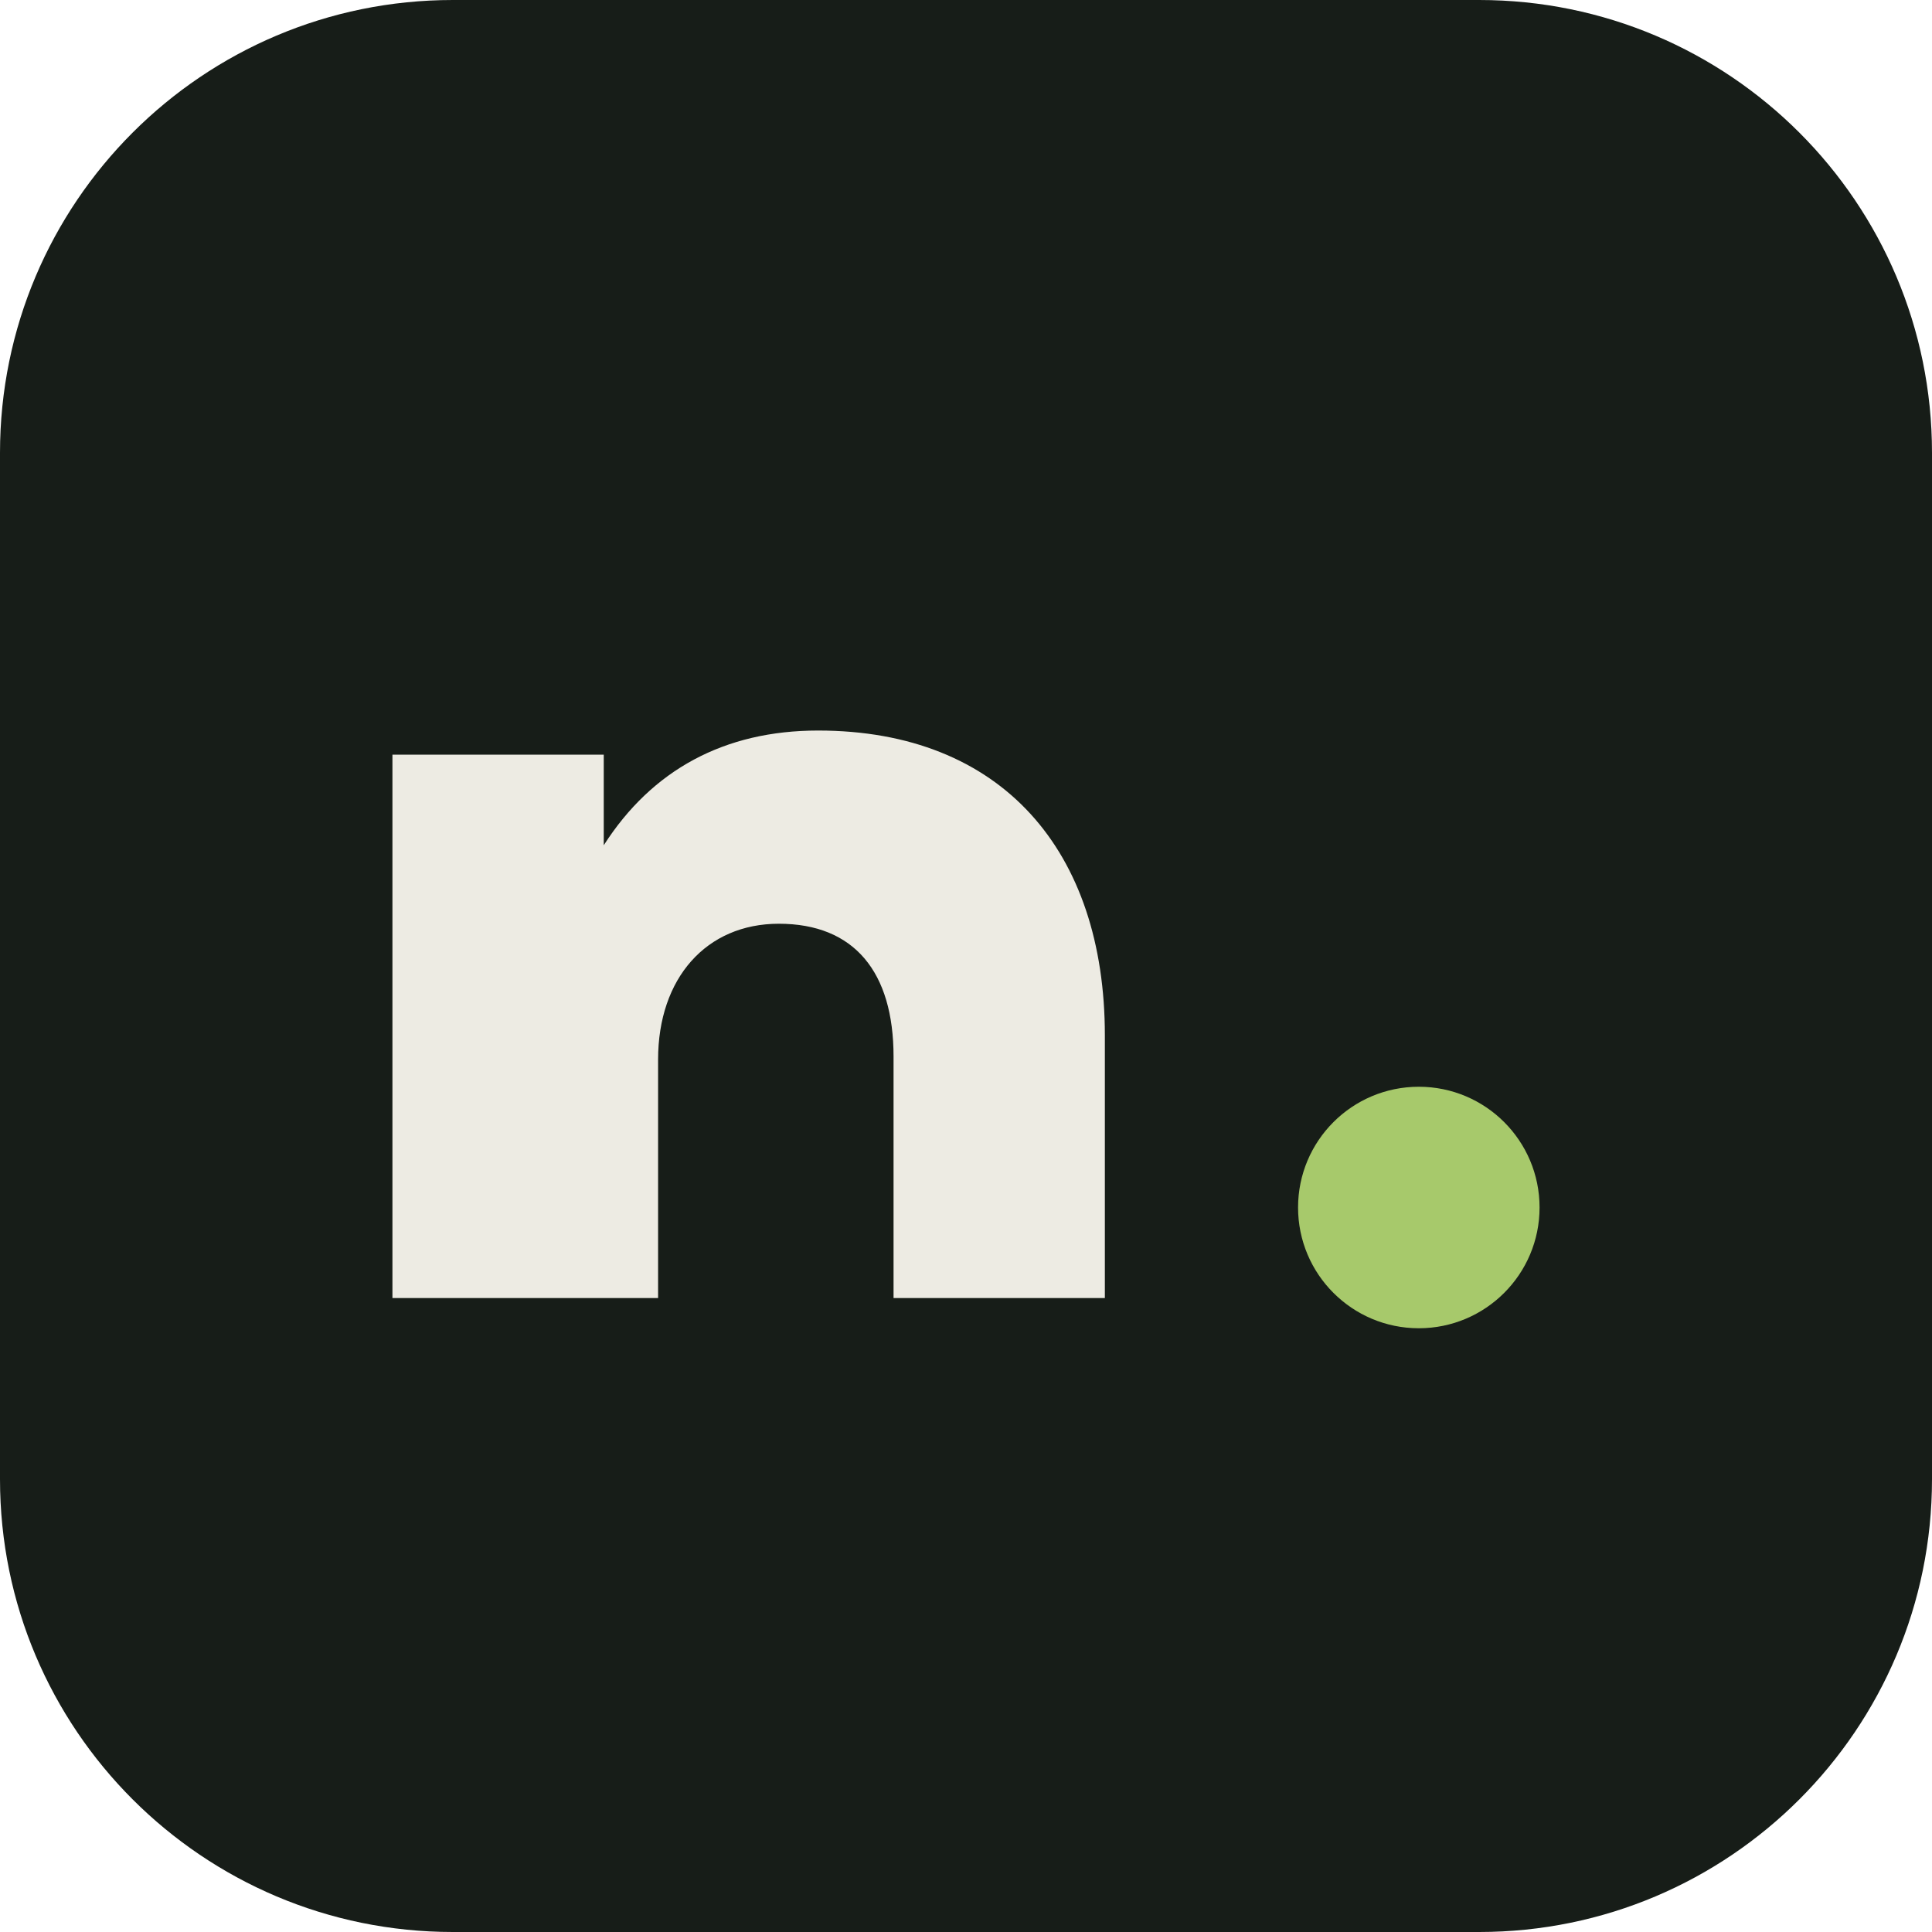
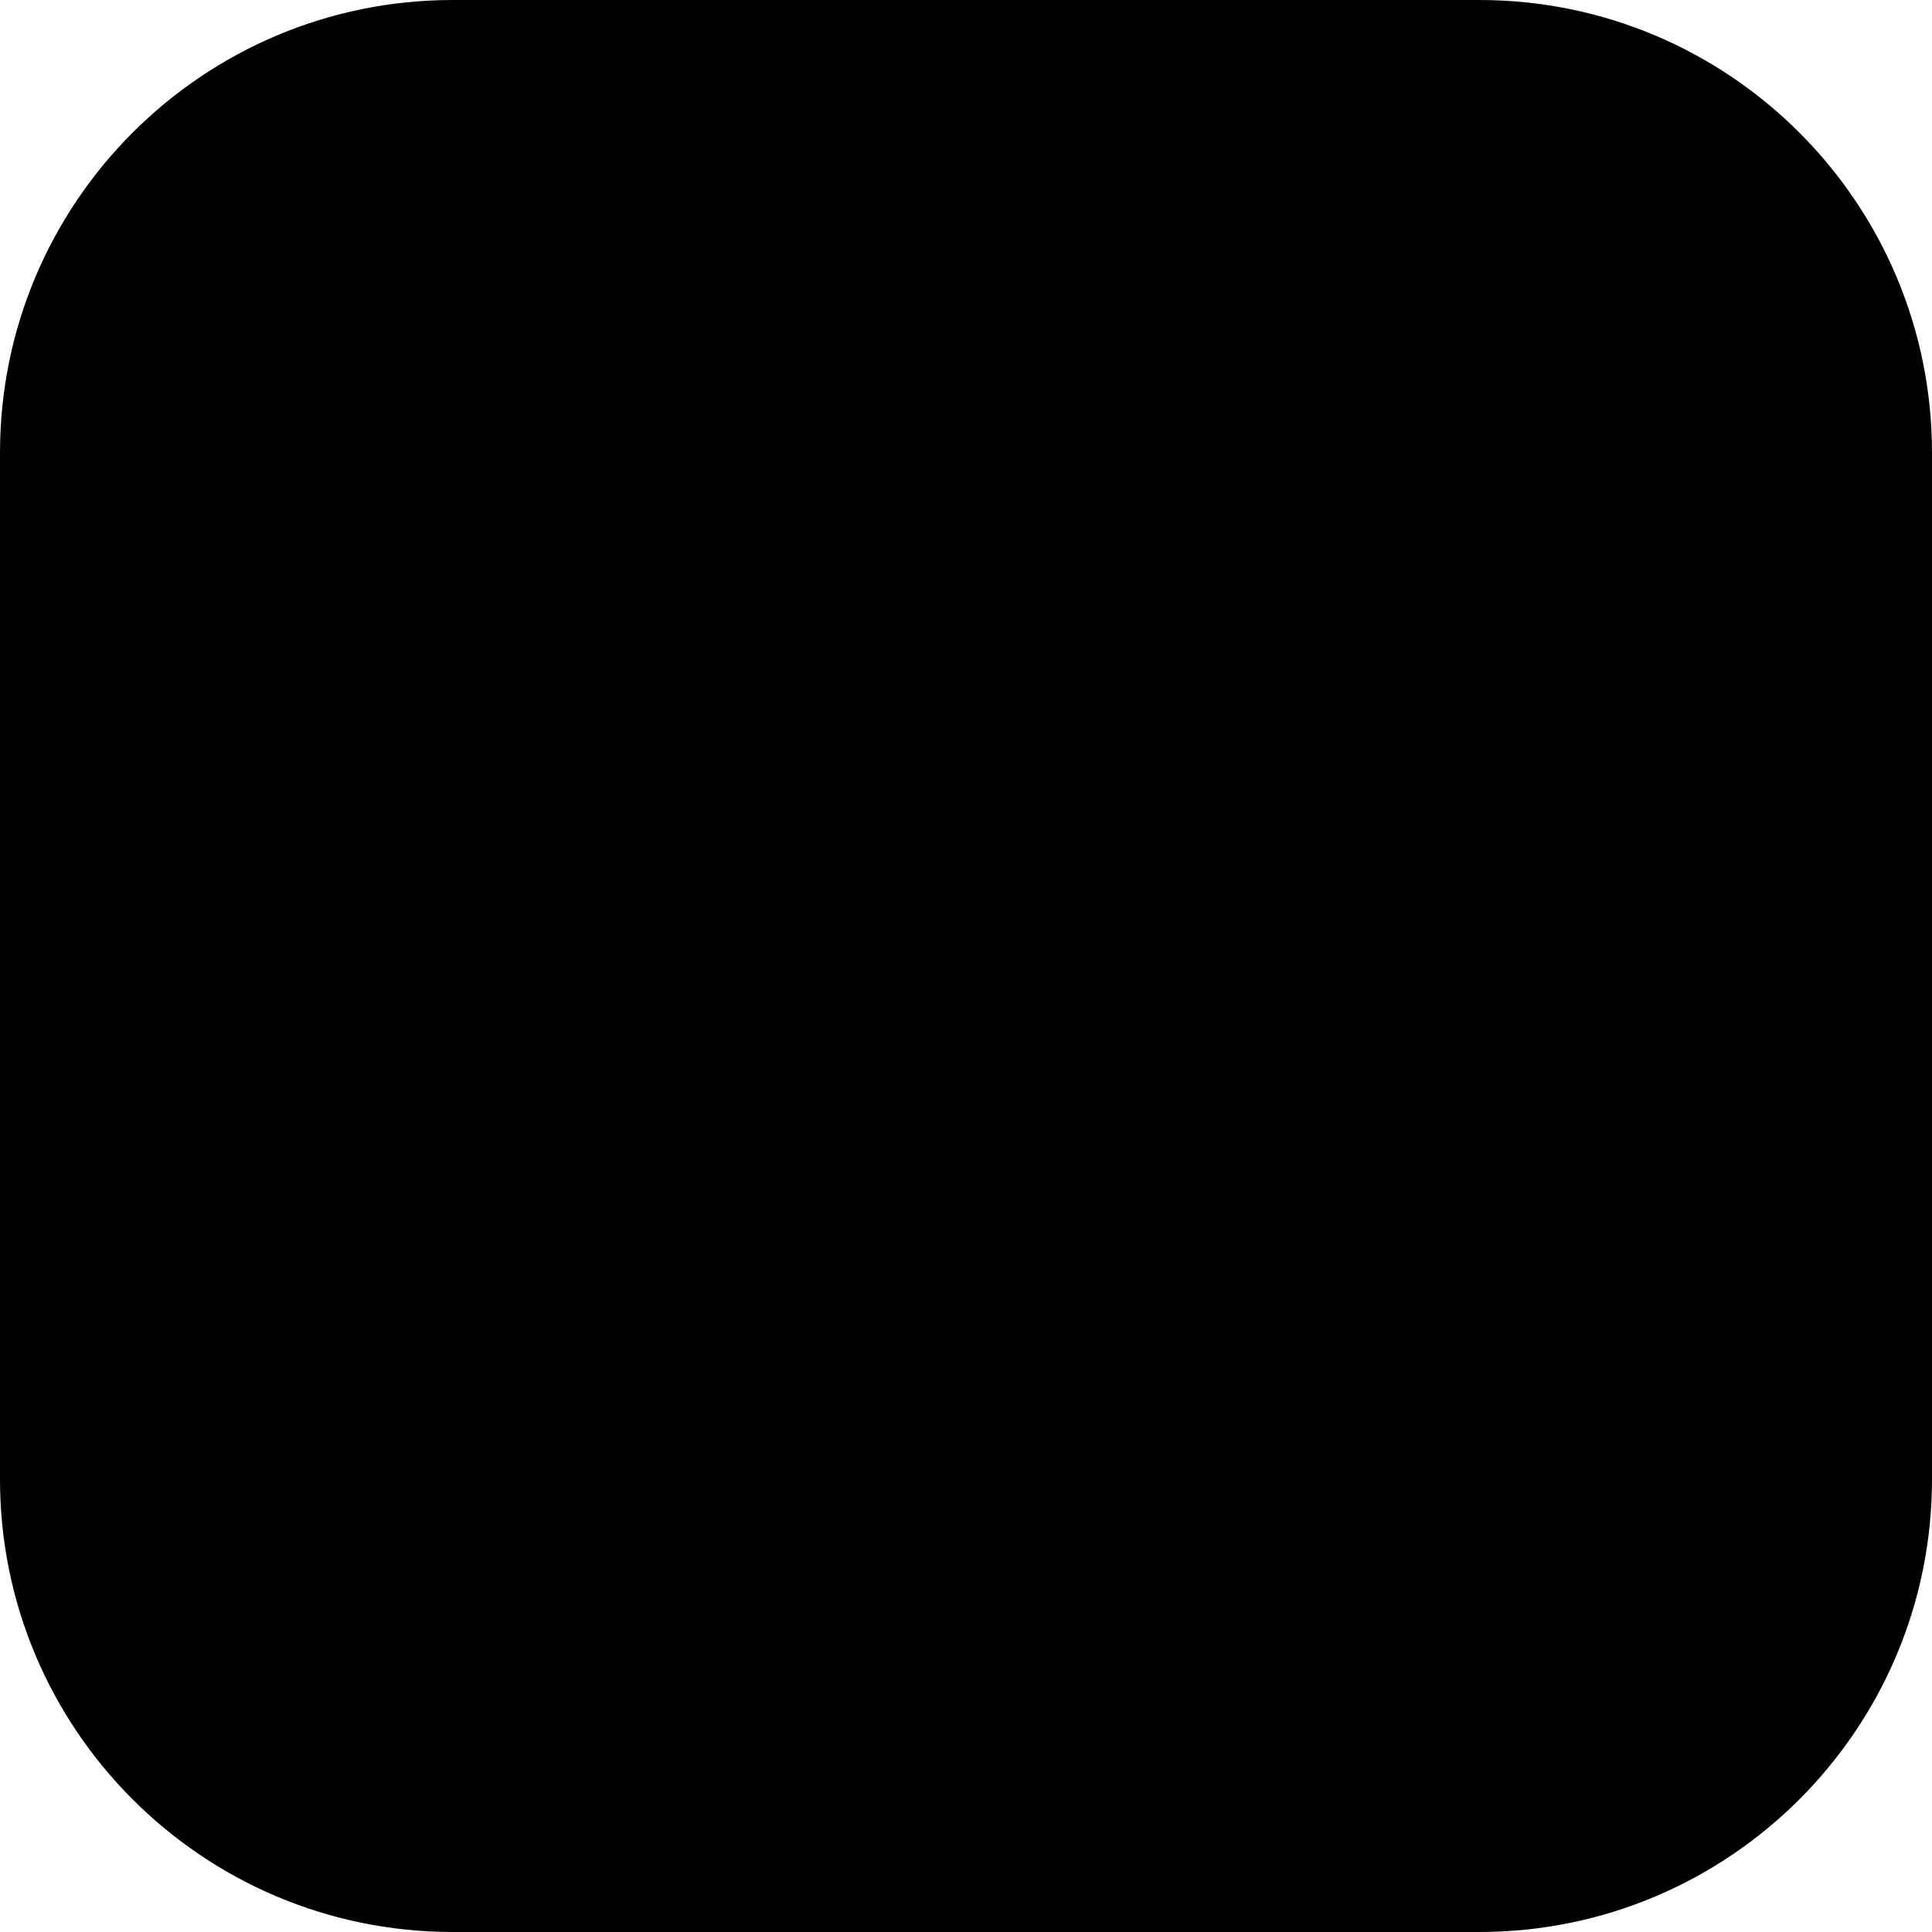
<svg xmlns="http://www.w3.org/2000/svg" viewBox="0 0 64 64">
-   <rect width="64" height="64" rx="15" fill="#171D18" />
-   <path d="M13 43V25h7v3c1.6-2.5 4-3.8 7.1-3.8 6.1 0 9.5 4 9.5 10.1V43h-7V35c0-2.8-1.3-4.4-3.8-4.4-2.4 0-4 1.8-4 4.5V43z" fill="#EDEBE3" />
-   <circle cx="47" cy="40" r="4" fill="#A7C96B" />
+   <style>:root { color-scheme: light dark; }</style>
+   <rect width="64" height="64" rx="15" fill="CanvasText" />
+   <path d="M13 43V25h7v3c1.6-2.5 4-3.8 7.1-3.8 6.1 0 9.5 4 9.5 10.1V43h-7V35c0-2.8-1.3-4.4-3.8-4.4-2.4 0-4 1.8-4 4.5V43z" fill="Canvas" />
+   <circle cx="47" cy="40" r="4" fill="AccentColor" />
</svg>
